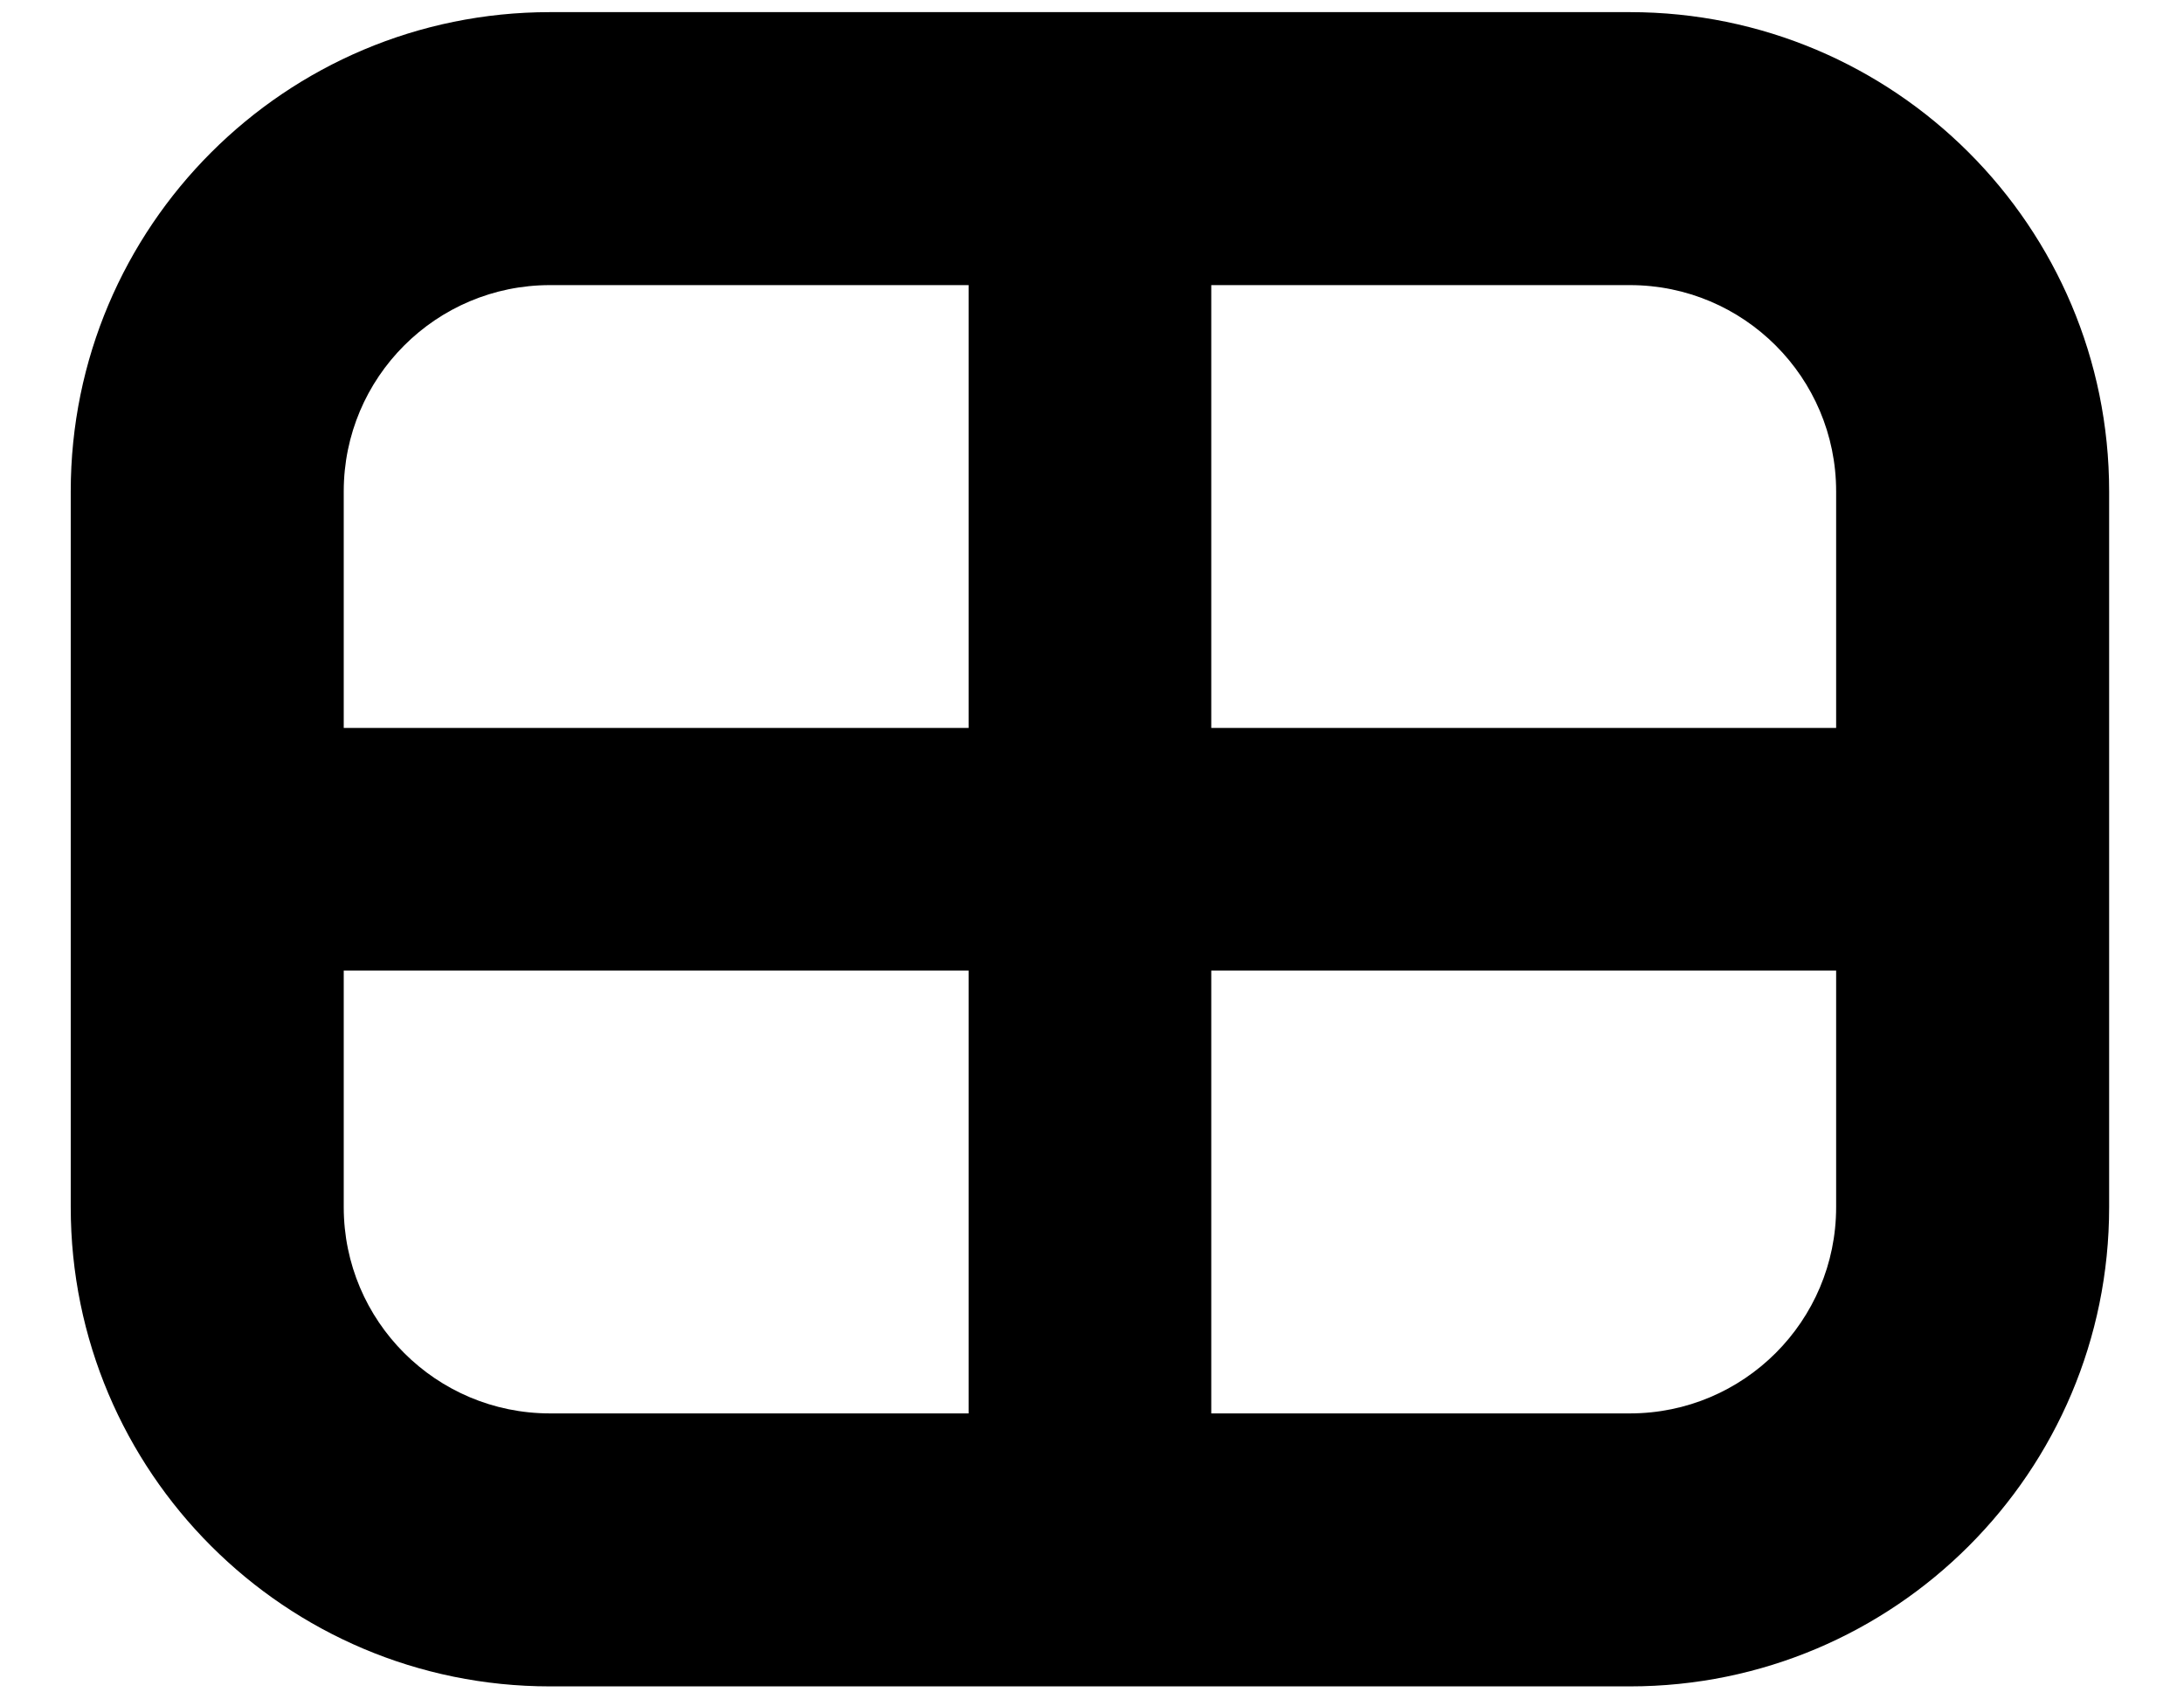
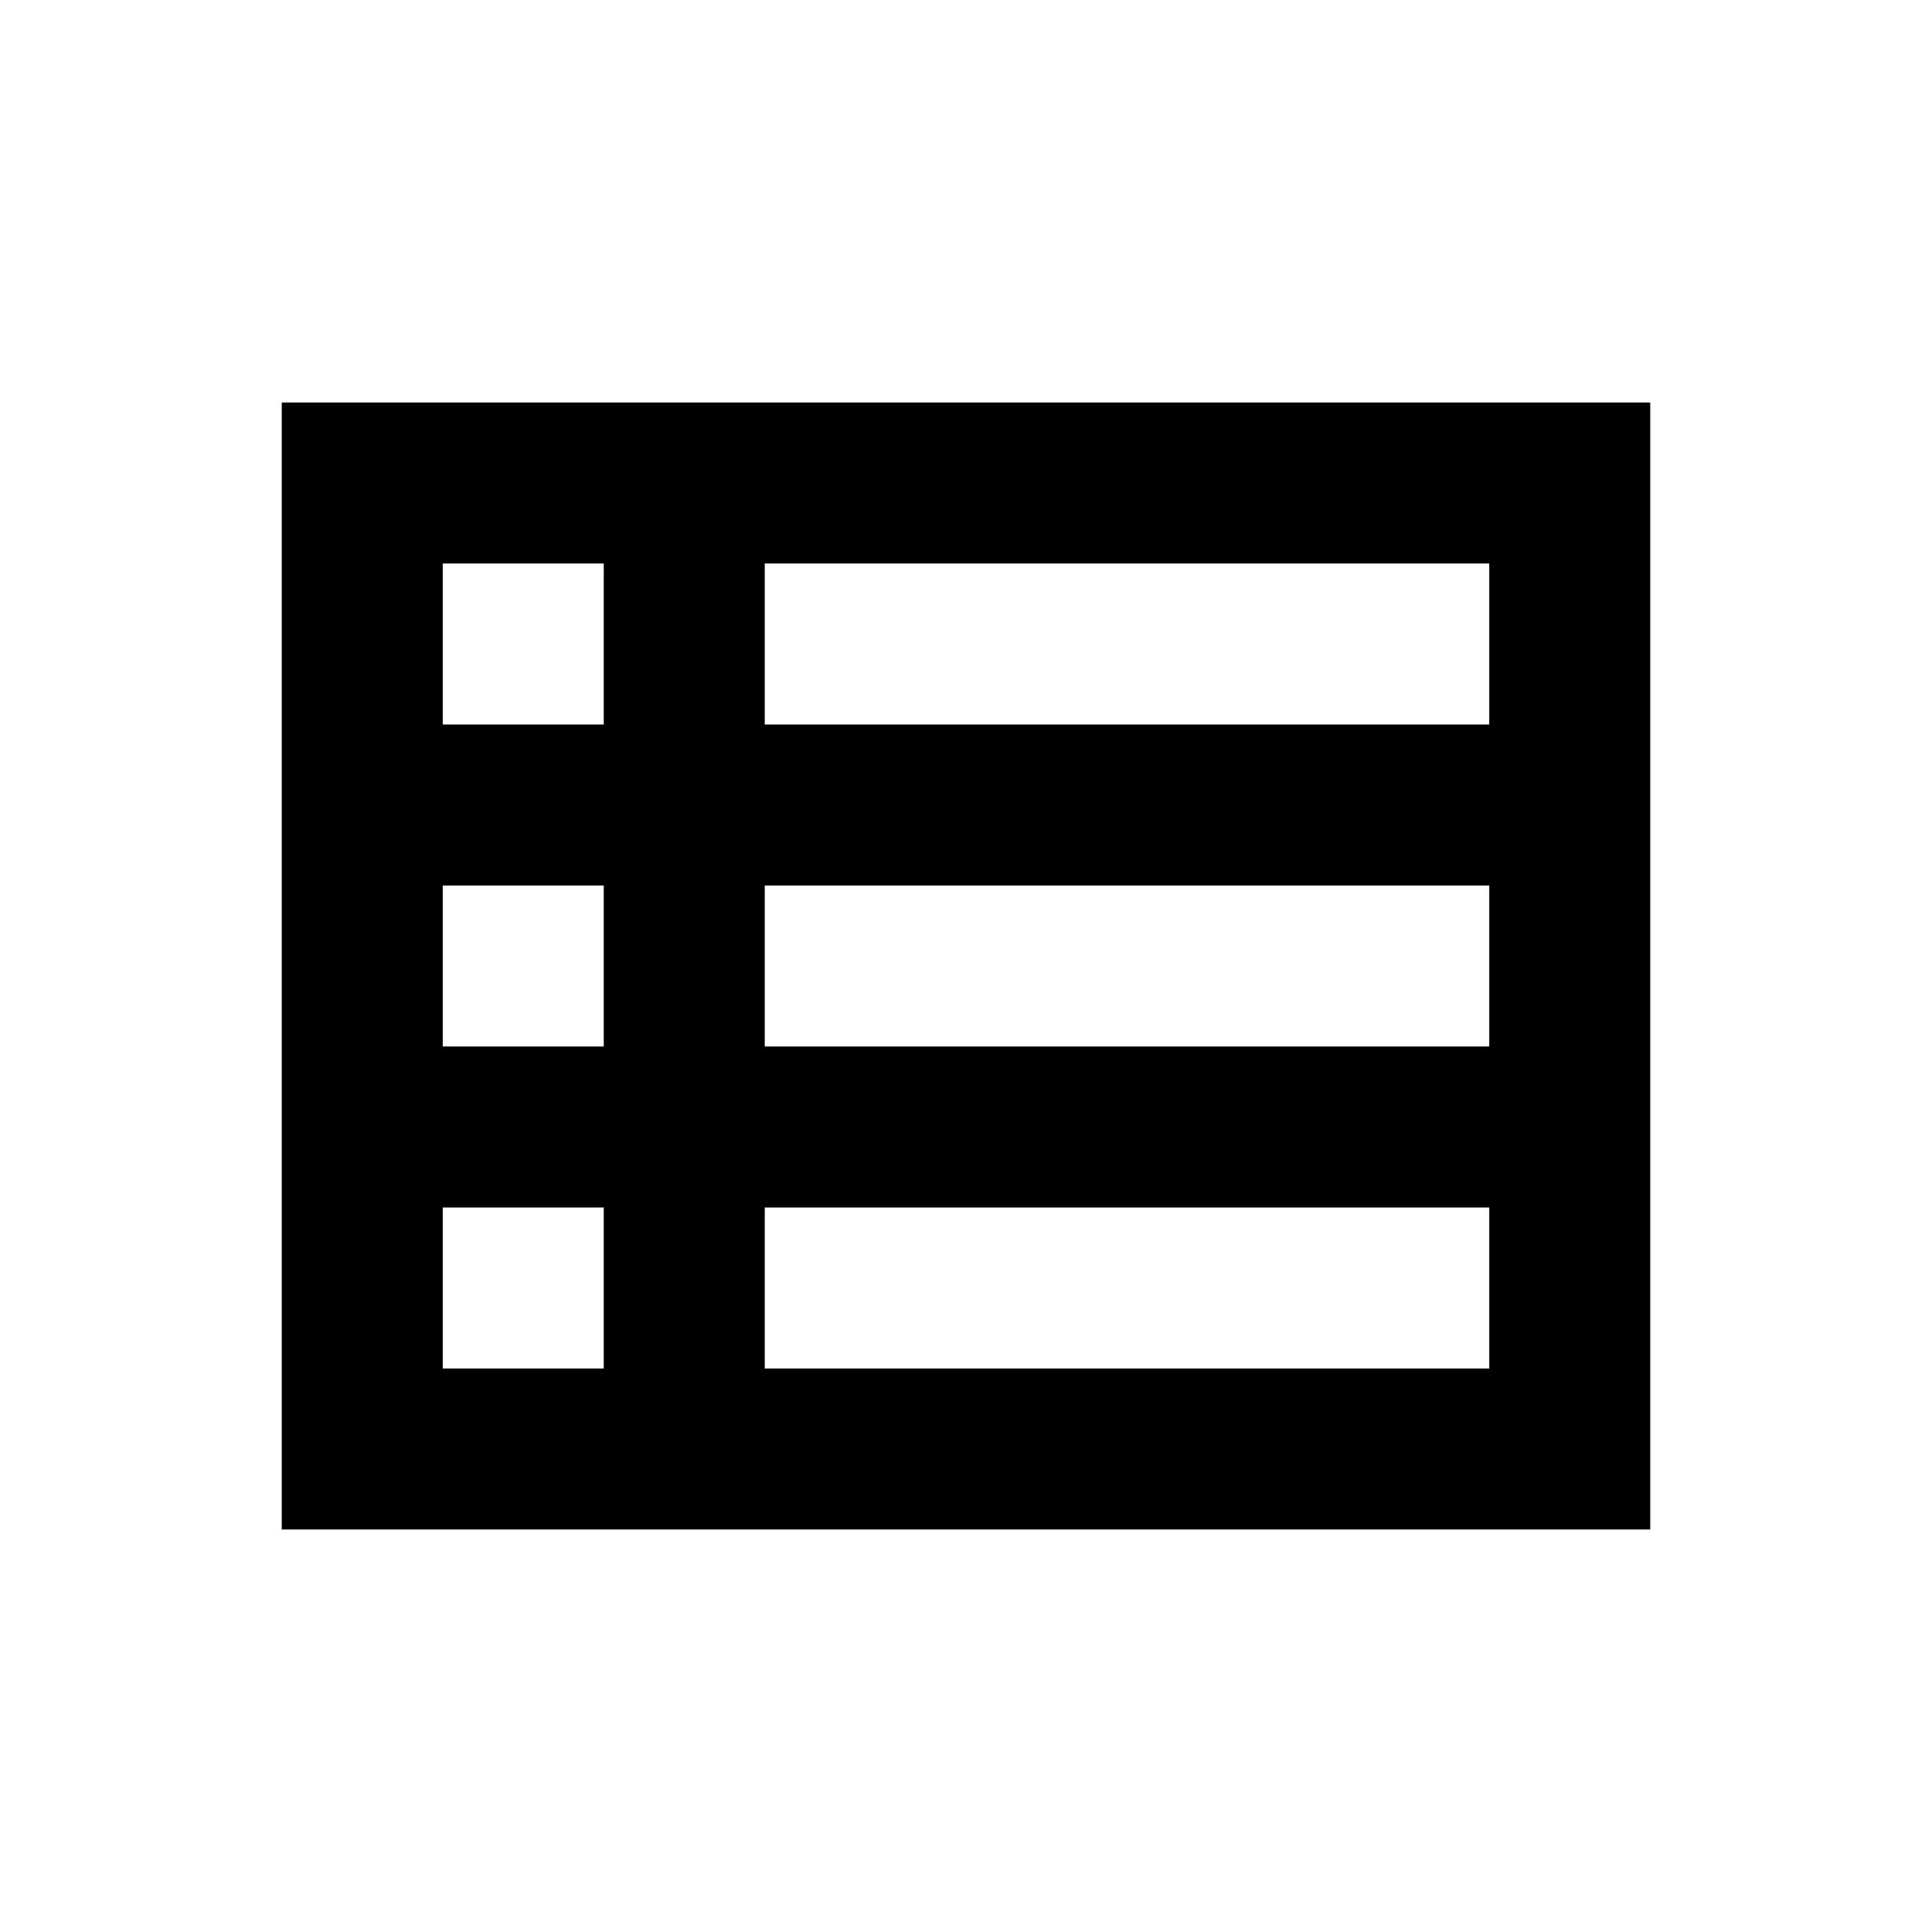
- <svg width="18" height="14">
-   <path d="M2.833 8v1.95a1.7 1.7 0 0 0 1.7 1.7h3.45V8h-5.15zm0-2h5.15V2.35h-3.45a1.7 1.7 0 0 0-1.7 1.7V6zm12.3 2h-5.15v3.65h3.45a1.7 1.7 0 0 0 1.7-1.7V8zm0-2V4.05a1.7 1.7 0 0 0-1.7-1.7h-3.45V6h5.15zM4.533.1h8.9a3.95 3.95 0 0 1 3.95 3.95v5.9a3.95 3.95 0 0 1-3.95 3.95h-8.9a3.95 3.95 0 0 1-3.95-3.95v-5.9A3.95 3.95 0 0 1 4.533.1z" />
+ <svg xmlns="http://www.w3.org/2000/svg" width="24" height="24" viewBox="0 0 24 24" fill="none">
+   <path fill-rule="evenodd" clip-rule="evenodd" d="M3.5 5V19H20.5V5H3.5ZM7.5 7V9H5.5V7H7.5ZM5.5 11V13H7.5V11H5.5ZM5.5 15H7.5V17H5.5V15ZM9.5 17H18.5V15H9.5V17ZM18.5 13H9.5V11H18.5V13ZM9.5 9H18.5V7H9.5V9Z" fill="currentColor" />
</svg>
